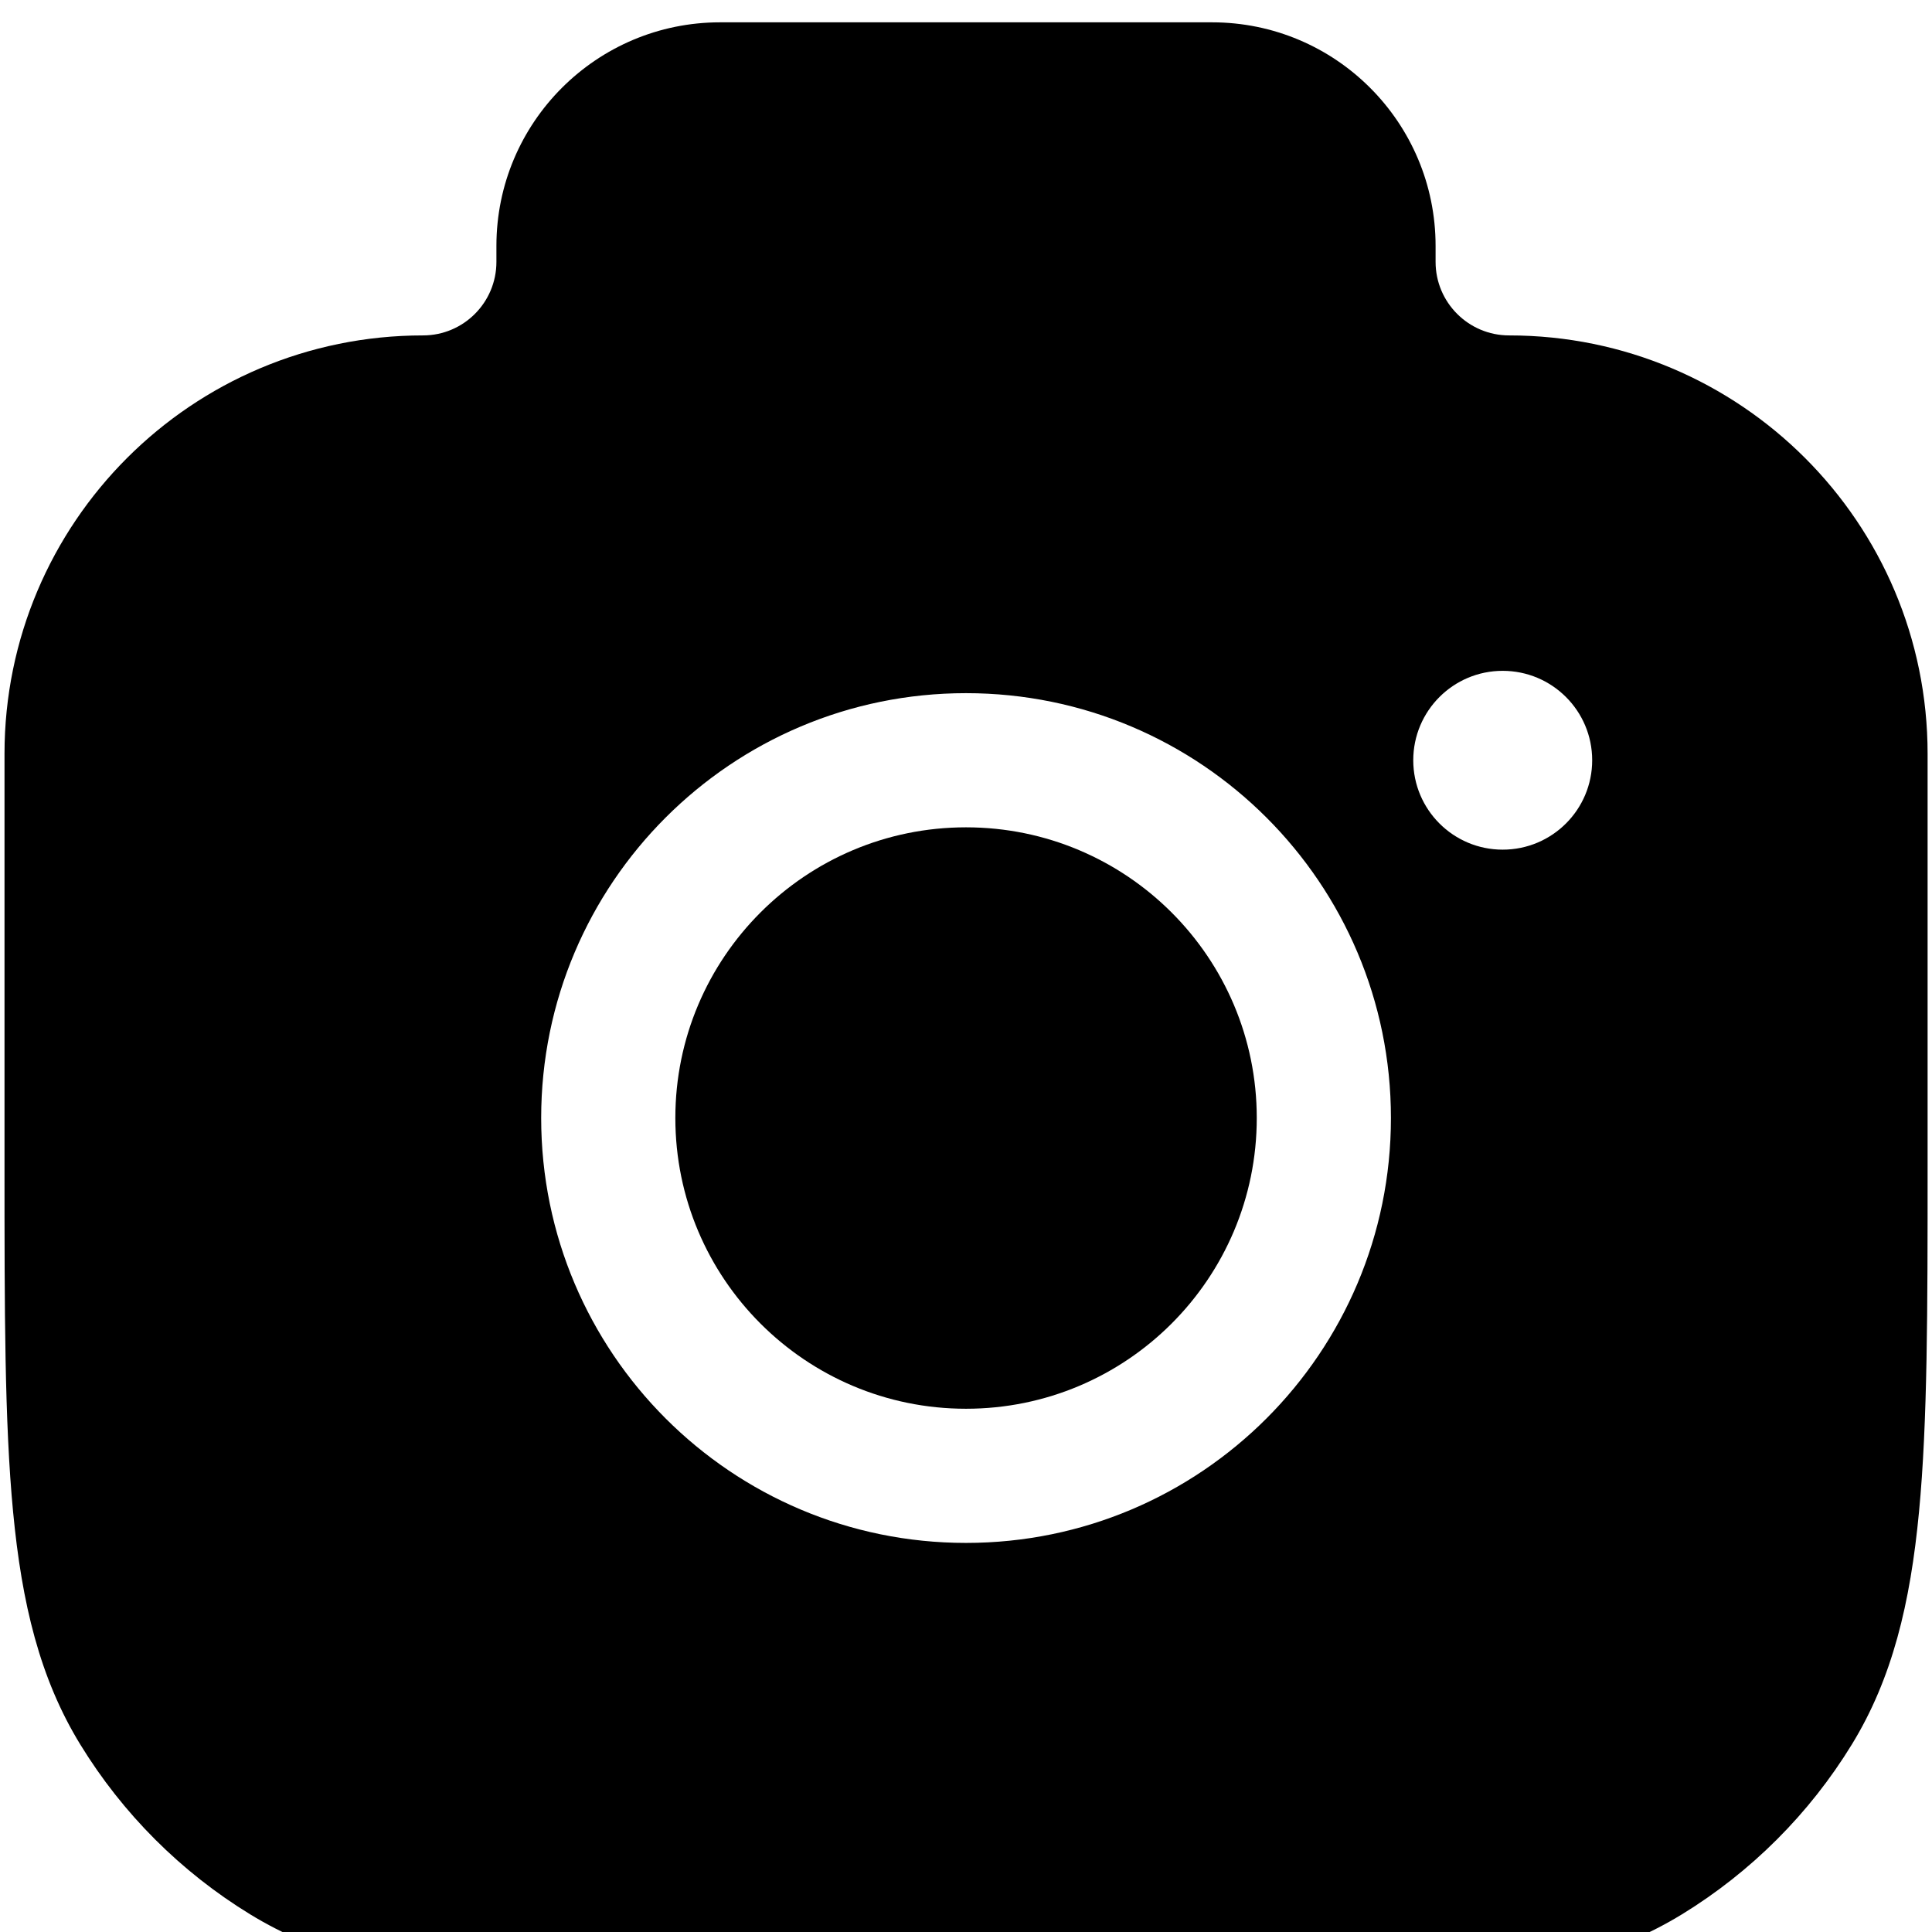
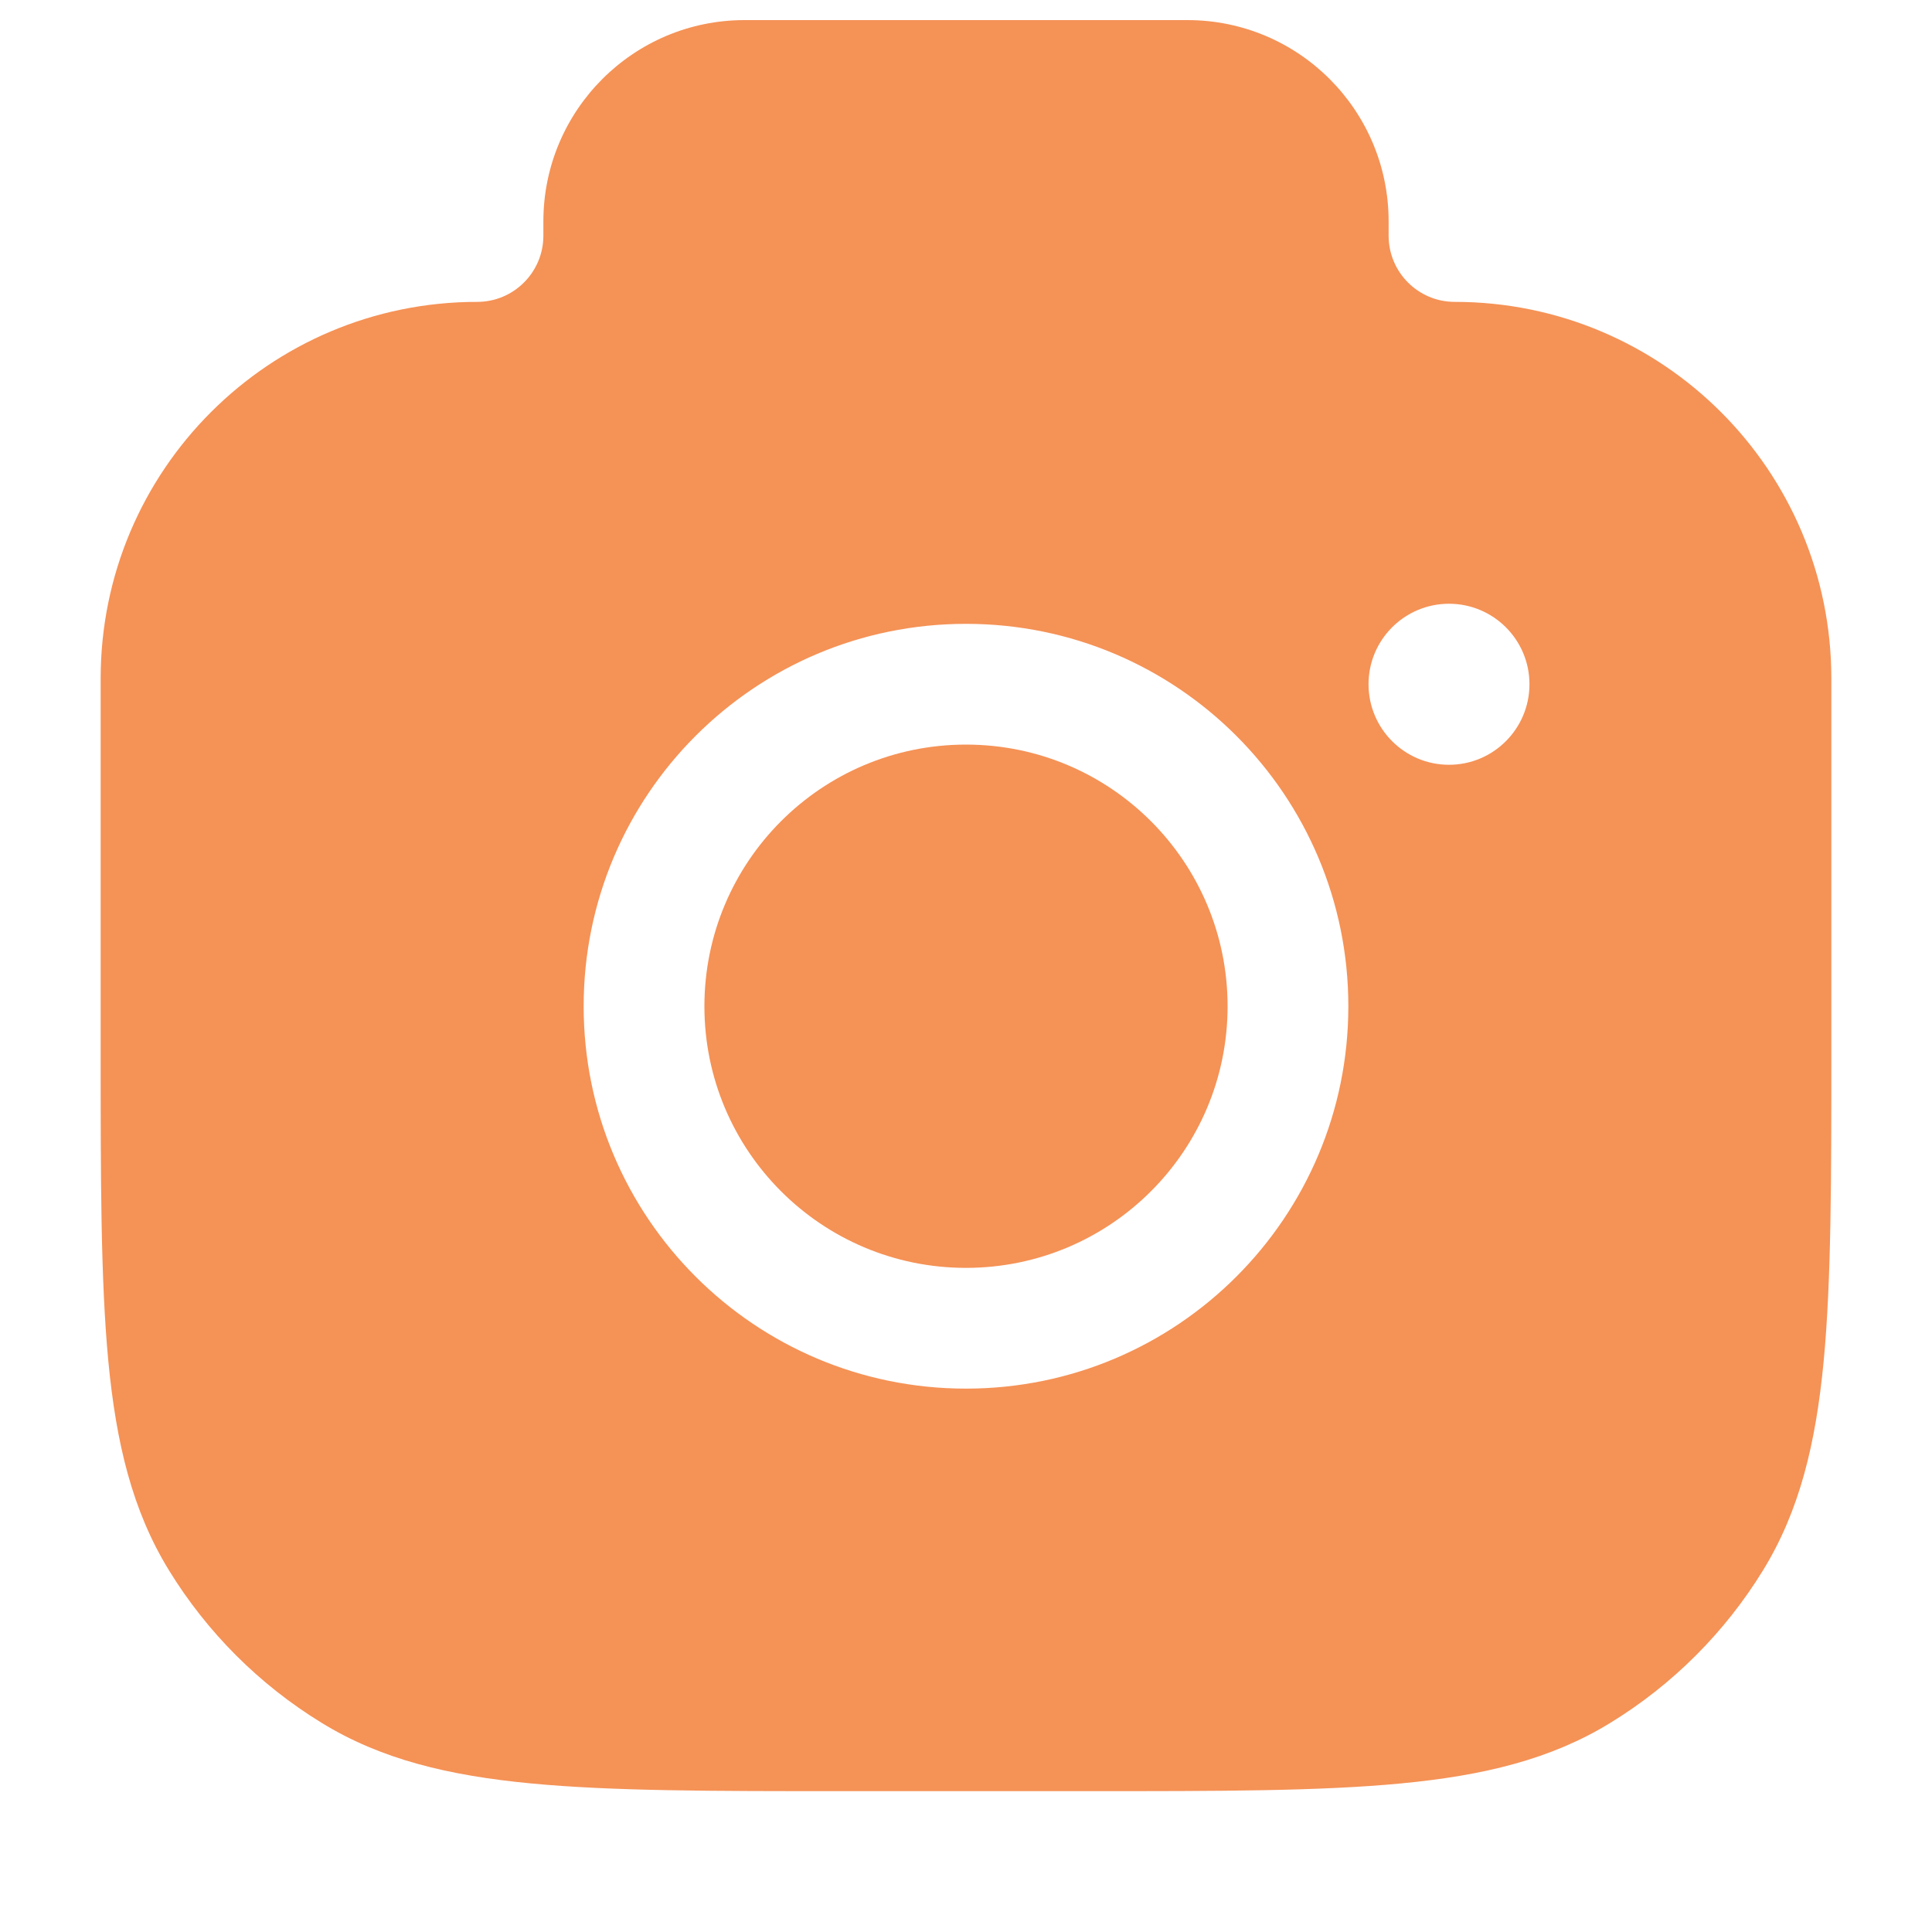
- <svg width="18" height="18" viewBox="0 0 18 18">
-   <path d="M9 7.708C7.505 7.708 6.292 8.921 6.292 10.416C6.292 11.912 7.505 13.125 9 13.125C10.496 13.125 11.709 11.912 11.709 10.416C11.709 8.921 10.496 7.708 9 7.708Z" />
-   <path fill-rule="evenodd" clip-rule="evenodd" d="M6.709 0.208C5.558 0.208 4.625 1.141 4.625 2.291V2.44C4.625 2.818 4.319 3.125 3.941 3.125C1.788 3.125 0.042 4.87 0.042 7.023V10.866C0.042 12.202 0.042 13.249 0.122 14.086C0.203 14.939 0.371 15.638 0.748 16.253C1.143 16.898 1.685 17.44 2.33 17.835C2.946 18.212 3.644 18.381 4.497 18.462C5.334 18.541 6.381 18.541 7.717 18.541H10.283C11.619 18.541 12.667 18.541 13.504 18.462C14.357 18.381 15.055 18.212 15.671 17.835C16.315 17.44 16.858 16.898 17.253 16.253C17.63 15.638 17.798 14.939 17.879 14.086C17.959 13.249 17.959 12.202 17.959 10.866V7.023C17.959 4.87 16.213 3.125 14.06 3.125C13.682 3.125 13.375 2.818 13.375 2.44V2.291C13.375 1.141 12.443 0.208 11.292 0.208H6.709ZM5.042 10.416C5.042 8.23 6.814 6.458 9 6.458C11.187 6.458 12.959 8.23 12.959 10.416C12.959 12.602 11.187 14.375 9 14.375C6.814 14.375 5.042 12.602 5.042 10.416ZM14 7.916C13.54 7.916 13.167 7.543 13.167 7.083C13.167 6.623 13.54 6.25 14 6.25C14.461 6.25 14.834 6.623 14.834 7.083C14.834 7.543 14.461 7.916 14 7.916Z" />
+ <svg xmlns="http://www.w3.org/2000/svg" width="20" height="20" viewBox="0 0 20 20" fill="none">
+   <path d="M10 7.708C8.504 7.708 7.292 8.921 7.292 10.417C7.292 11.912 8.504 13.125 10 13.125C11.496 13.125 12.708 11.912 12.708 10.417C12.708 8.921 11.496 7.708 10 7.708Z" fill="#F59256" />
+   <path fill-rule="evenodd" clip-rule="evenodd" d="M7.708 0.208C6.558 0.208 5.625 1.141 5.625 2.292V2.44C5.625 2.818 5.318 3.125 4.94 3.125C2.787 3.125 1.042 4.87 1.042 7.024V10.866C1.042 12.202 1.042 13.25 1.121 14.086C1.202 14.94 1.37 15.638 1.748 16.254C2.143 16.898 2.685 17.44 3.33 17.835C3.945 18.213 4.644 18.381 5.497 18.462C6.334 18.542 7.381 18.542 8.717 18.542H11.283C12.619 18.542 13.666 18.542 14.503 18.462C15.356 18.381 16.055 18.213 16.67 17.835C17.315 17.44 17.857 16.898 18.252 16.254C18.63 15.638 18.798 14.94 18.879 14.086C18.958 13.25 18.958 12.202 18.958 10.866V7.024C18.958 4.87 17.213 3.125 15.059 3.125C14.681 3.125 14.375 2.818 14.375 2.44V2.292C14.375 1.141 13.442 0.208 12.292 0.208H7.708ZM6.042 10.417C6.042 8.23 7.814 6.458 10 6.458C12.186 6.458 13.958 8.23 13.958 10.417C13.958 12.603 12.186 14.375 10 14.375C7.814 14.375 6.042 12.603 6.042 10.417ZM15 7.917C14.54 7.917 14.167 7.543 14.167 7.083C14.167 6.623 14.54 6.25 15 6.25C15.46 6.25 15.833 6.623 15.833 7.083C15.833 7.543 15.46 7.917 15 7.917Z" fill="#F59256" />
</svg>
